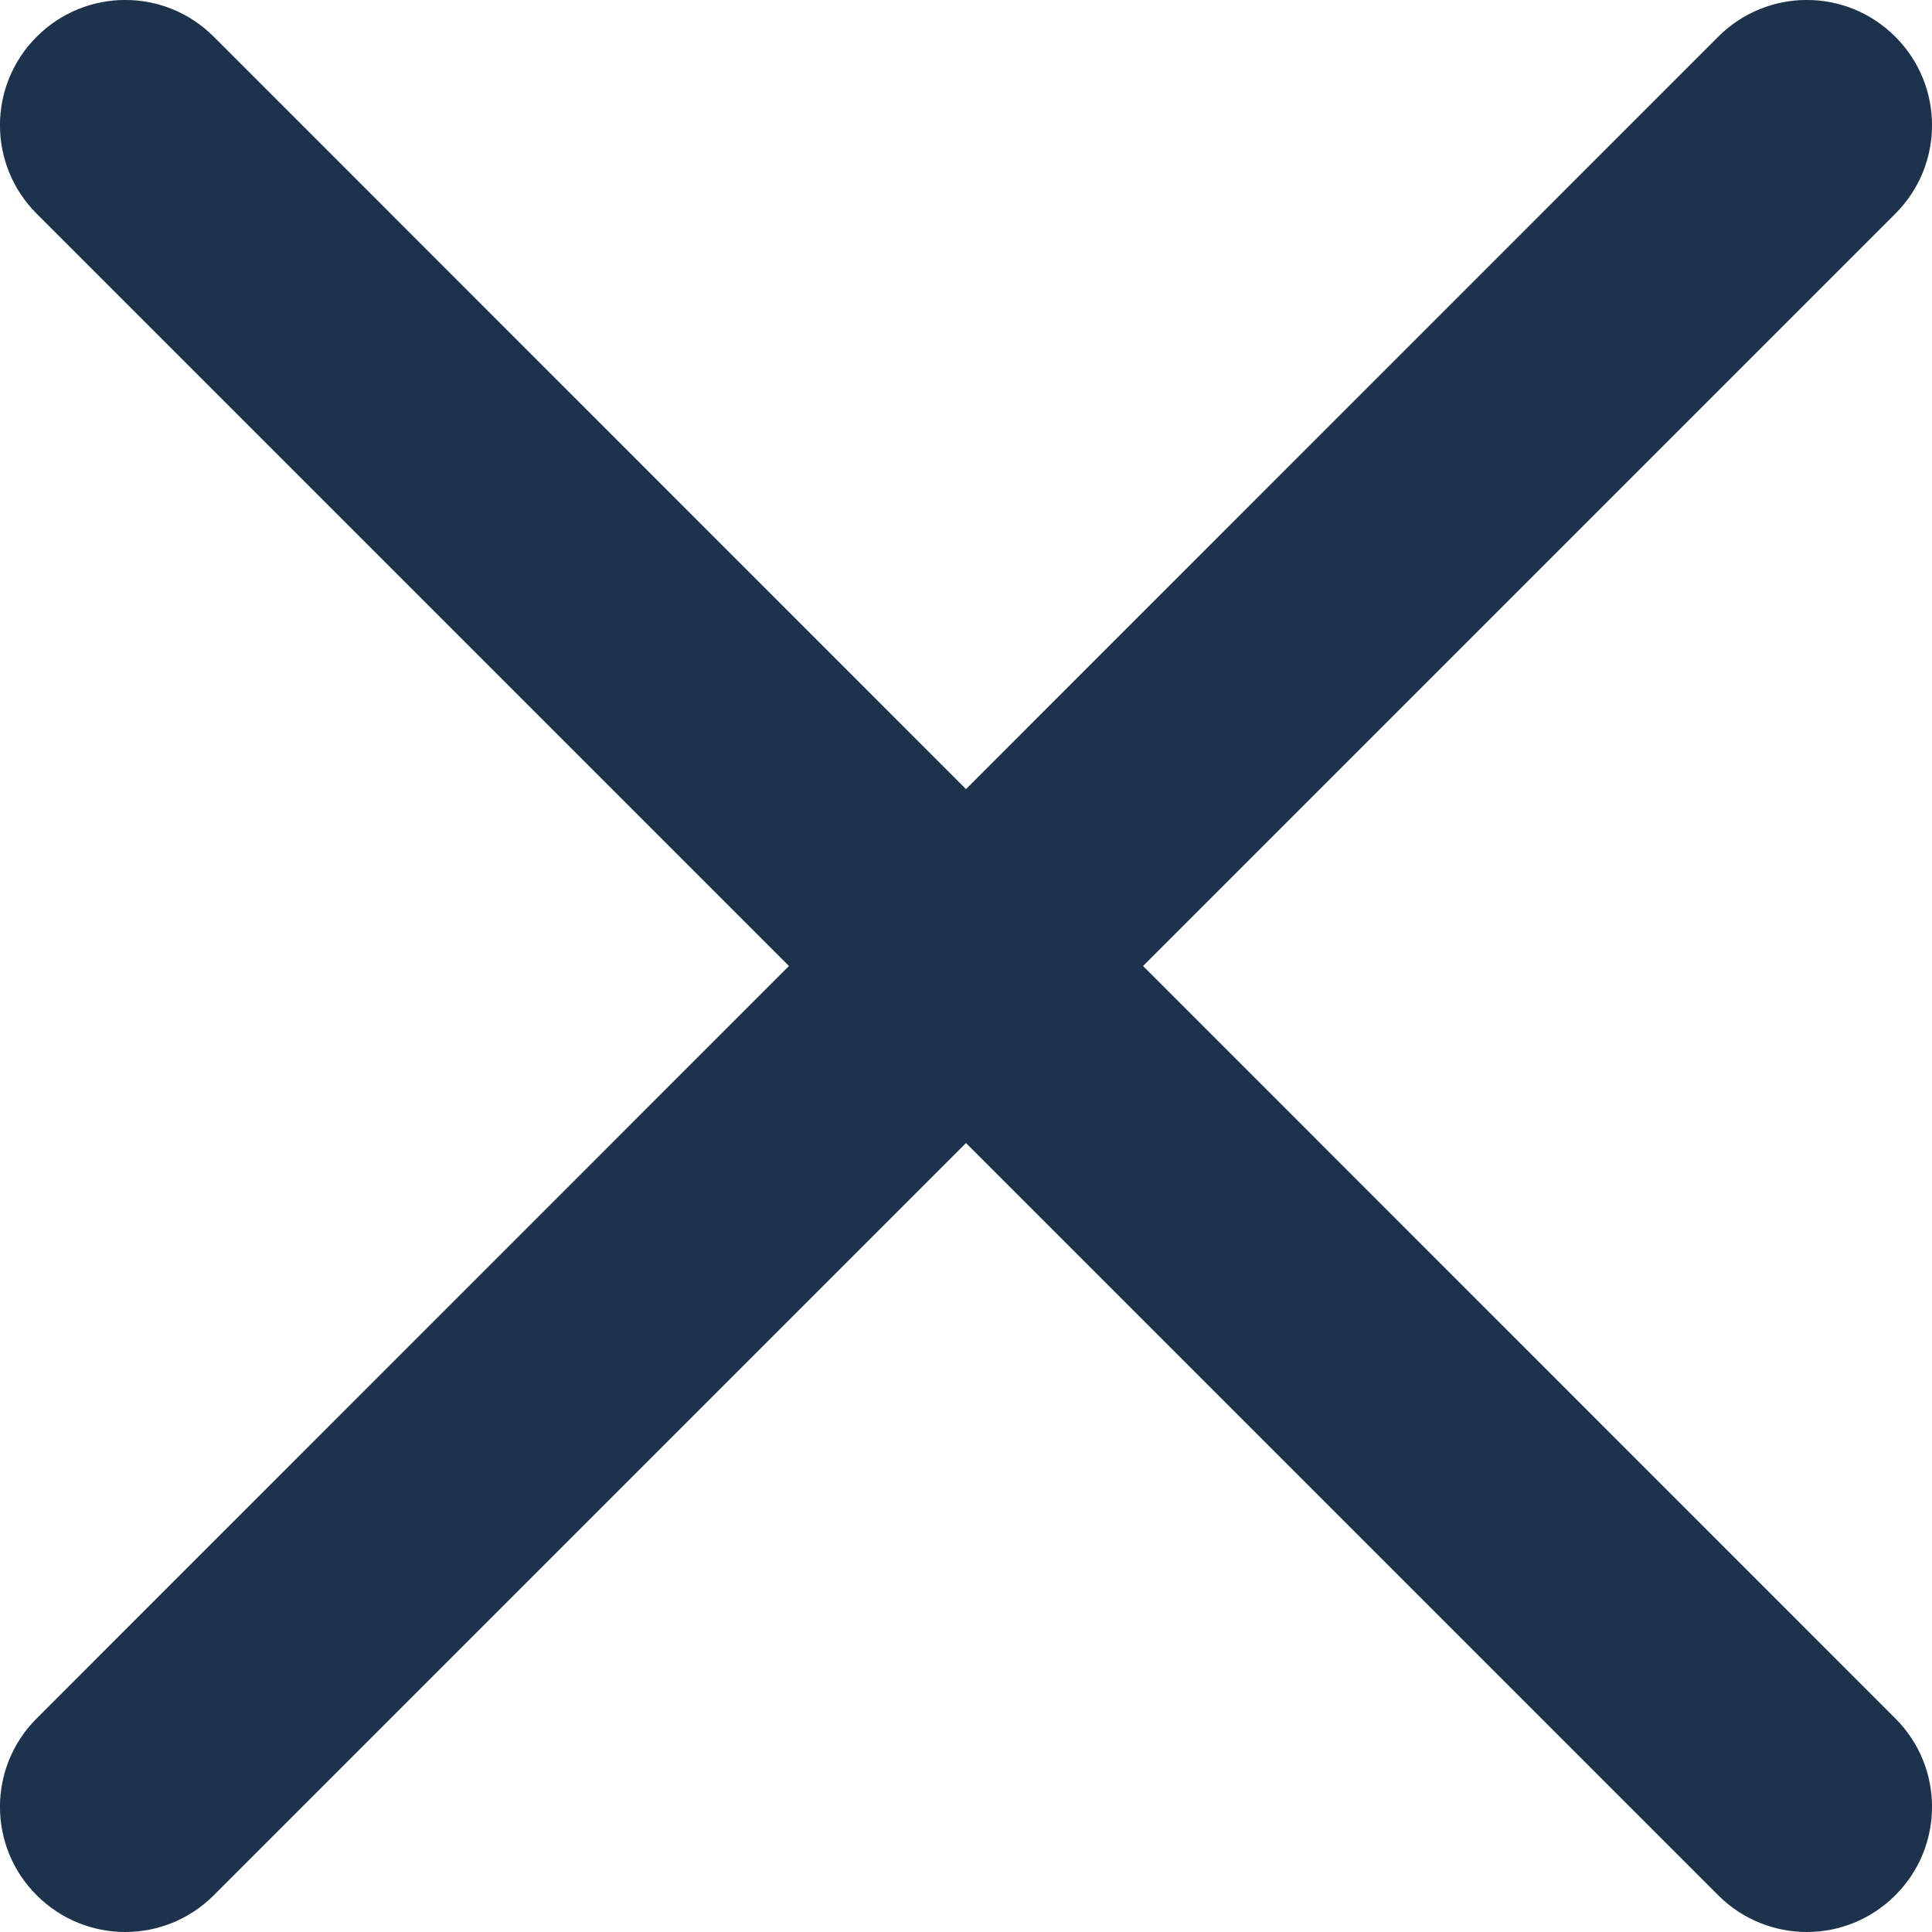
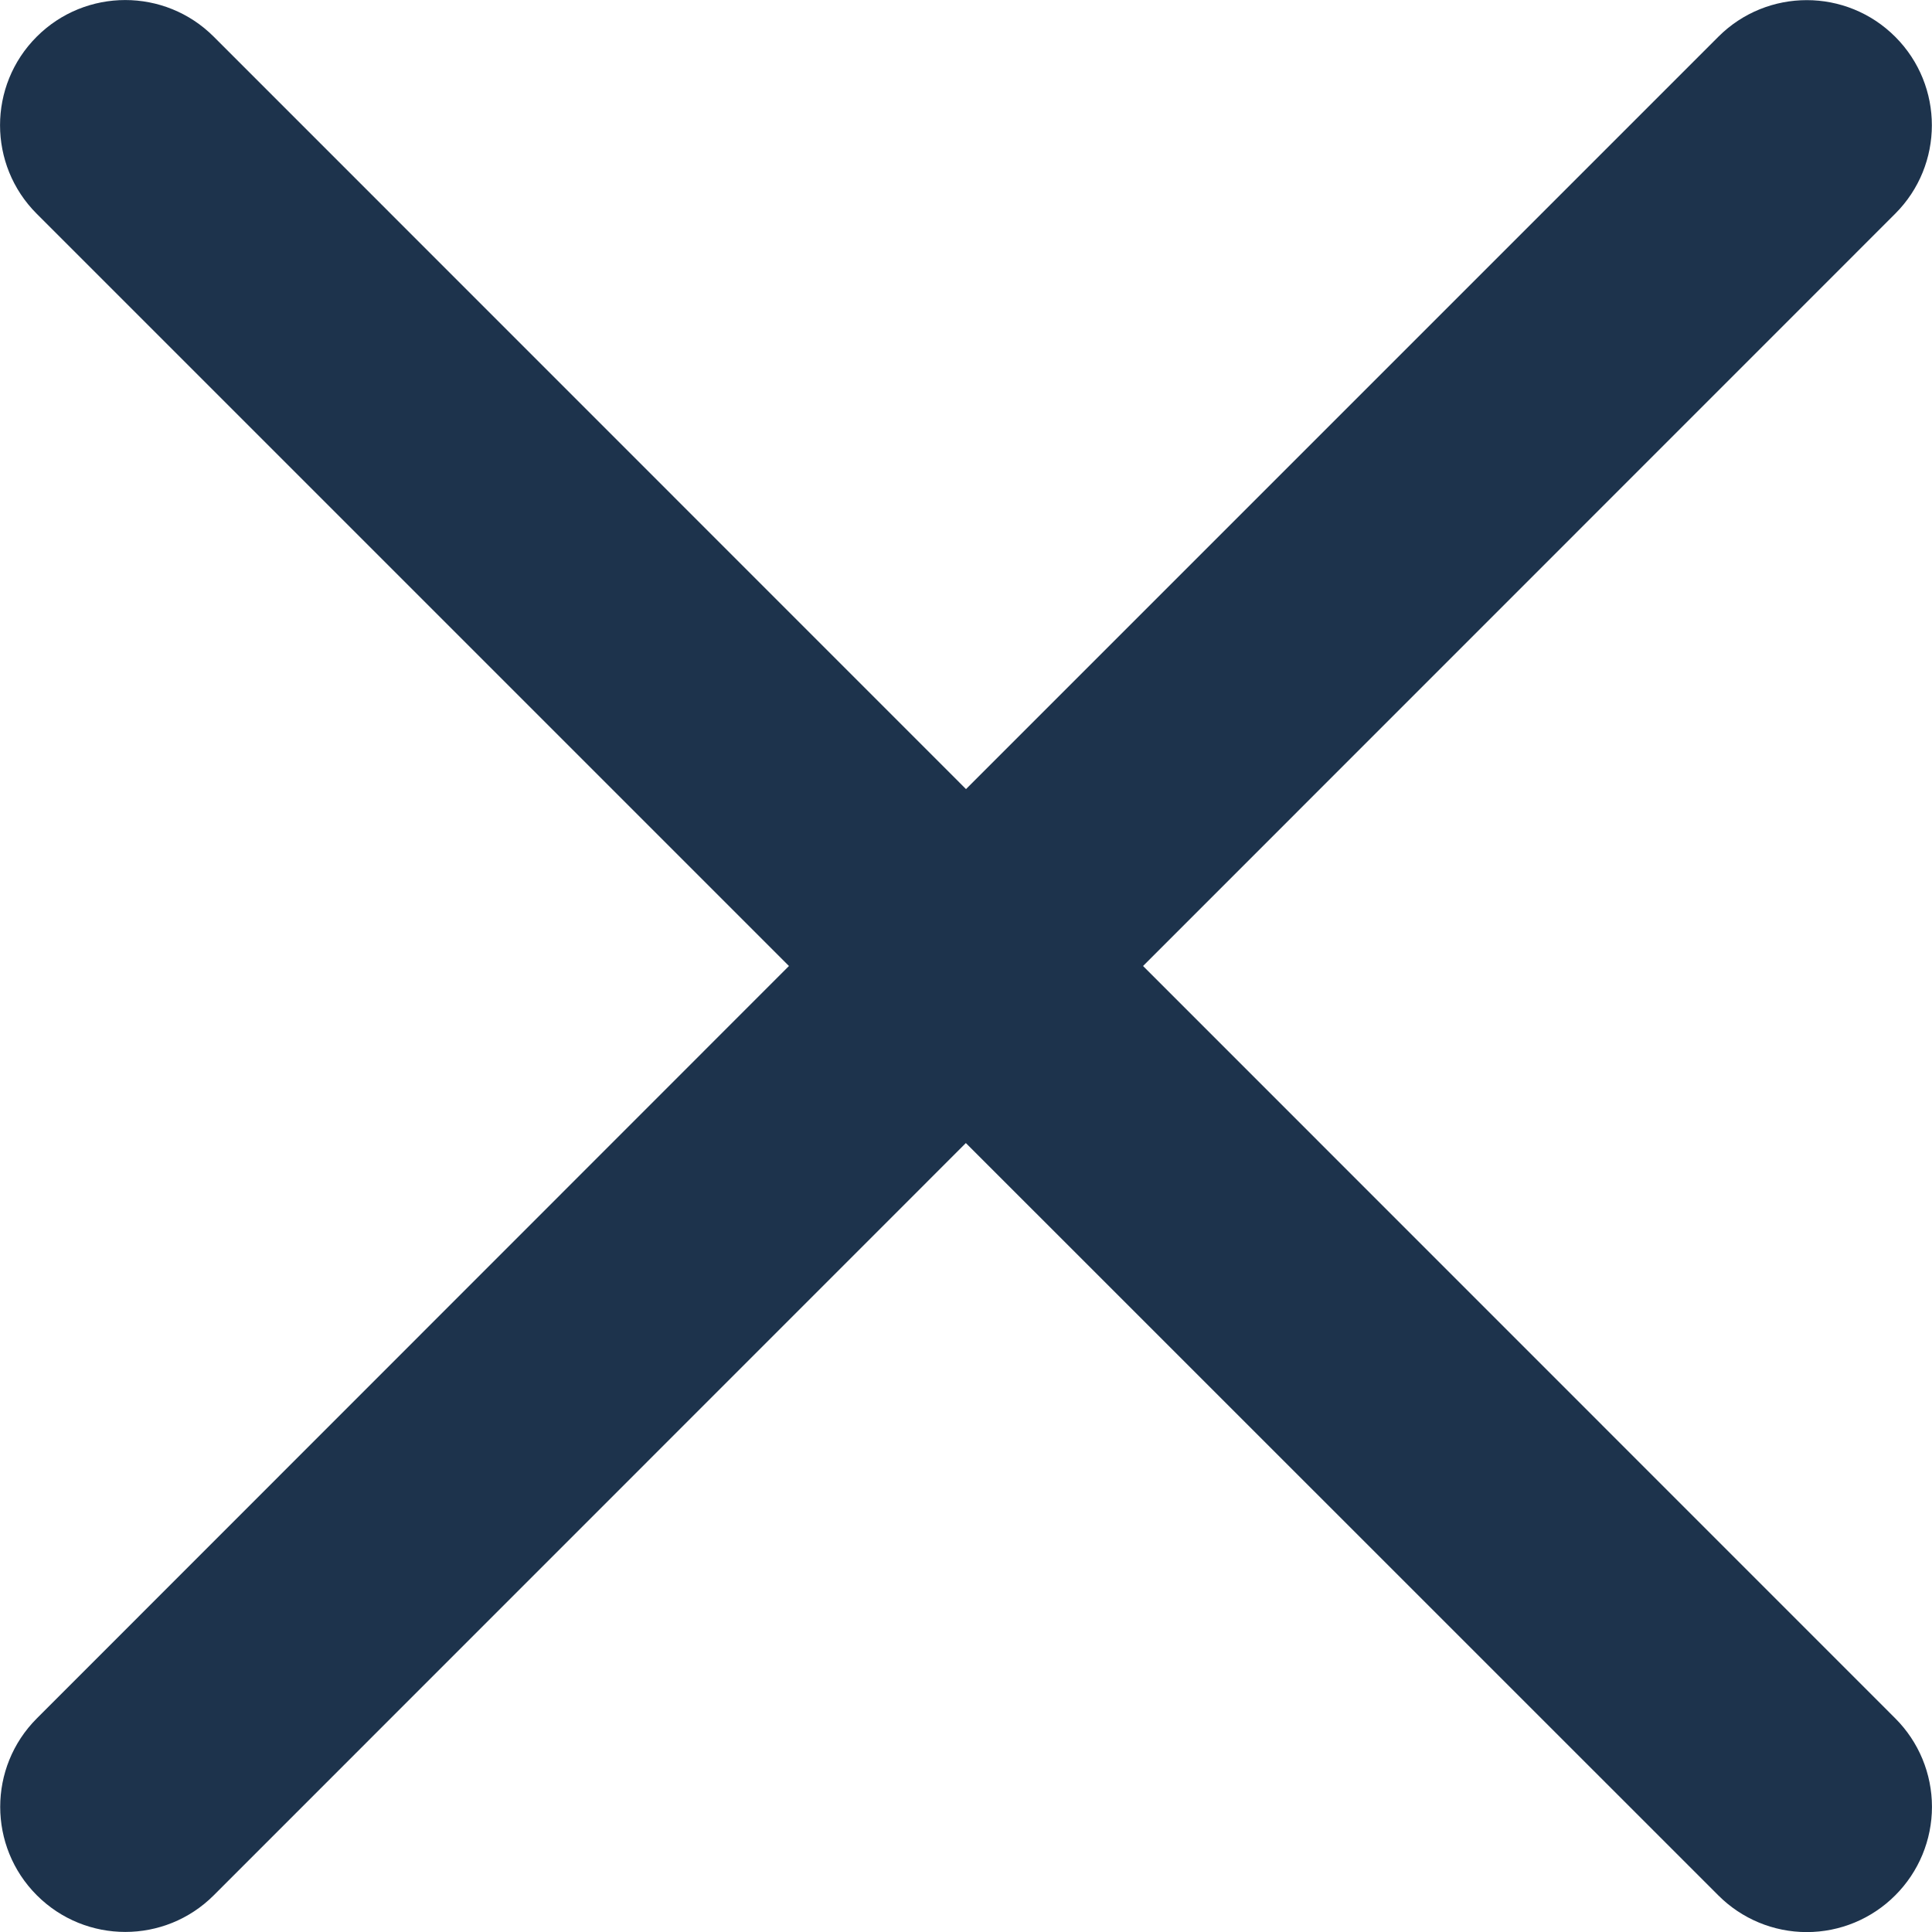
- <svg xmlns="http://www.w3.org/2000/svg" width="14" height="14" viewBox="0 0 14 14" fill="none">
-   <path d="M8.283 7L13.734 1.549C14.089 1.194 14.089 0.621 13.734 0.266C13.379 -0.089 12.806 -0.089 12.451 0.266L7 5.718L1.549 0.266C1.194 -0.089 0.621 -0.089 0.266 0.266C-0.089 0.621 -0.089 1.194 0.266 1.549L5.717 7L0.266 12.452C-0.089 12.806 -0.089 13.38 0.266 13.734C0.443 13.911 0.675 14 0.907 14C1.14 14 1.372 13.911 1.549 13.734L7 8.283L12.451 13.734C12.628 13.911 12.861 14 13.093 14C13.325 14 13.557 13.911 13.734 13.734C14.089 13.38 14.089 12.806 13.734 12.452L8.283 7Z" fill="#1D334C" />
+ <svg xmlns="http://www.w3.org/2000/svg" width="14" height="14" fill="none">
+   <path d="m8.283 7 5.45-5.451A.906.906 0 1 0 12.452.266L7 5.718 1.549.266A.906.906 0 1 0 .266 1.549L5.717 7l-5.45 5.452a.906.906 0 1 0 1.282 1.282l5.45-5.451 5.452 5.451a.905.905 0 0 0 1.283 0 .906.906 0 0 0 0-1.282L8.283 7Z" fill="#1D334C" />
</svg>
